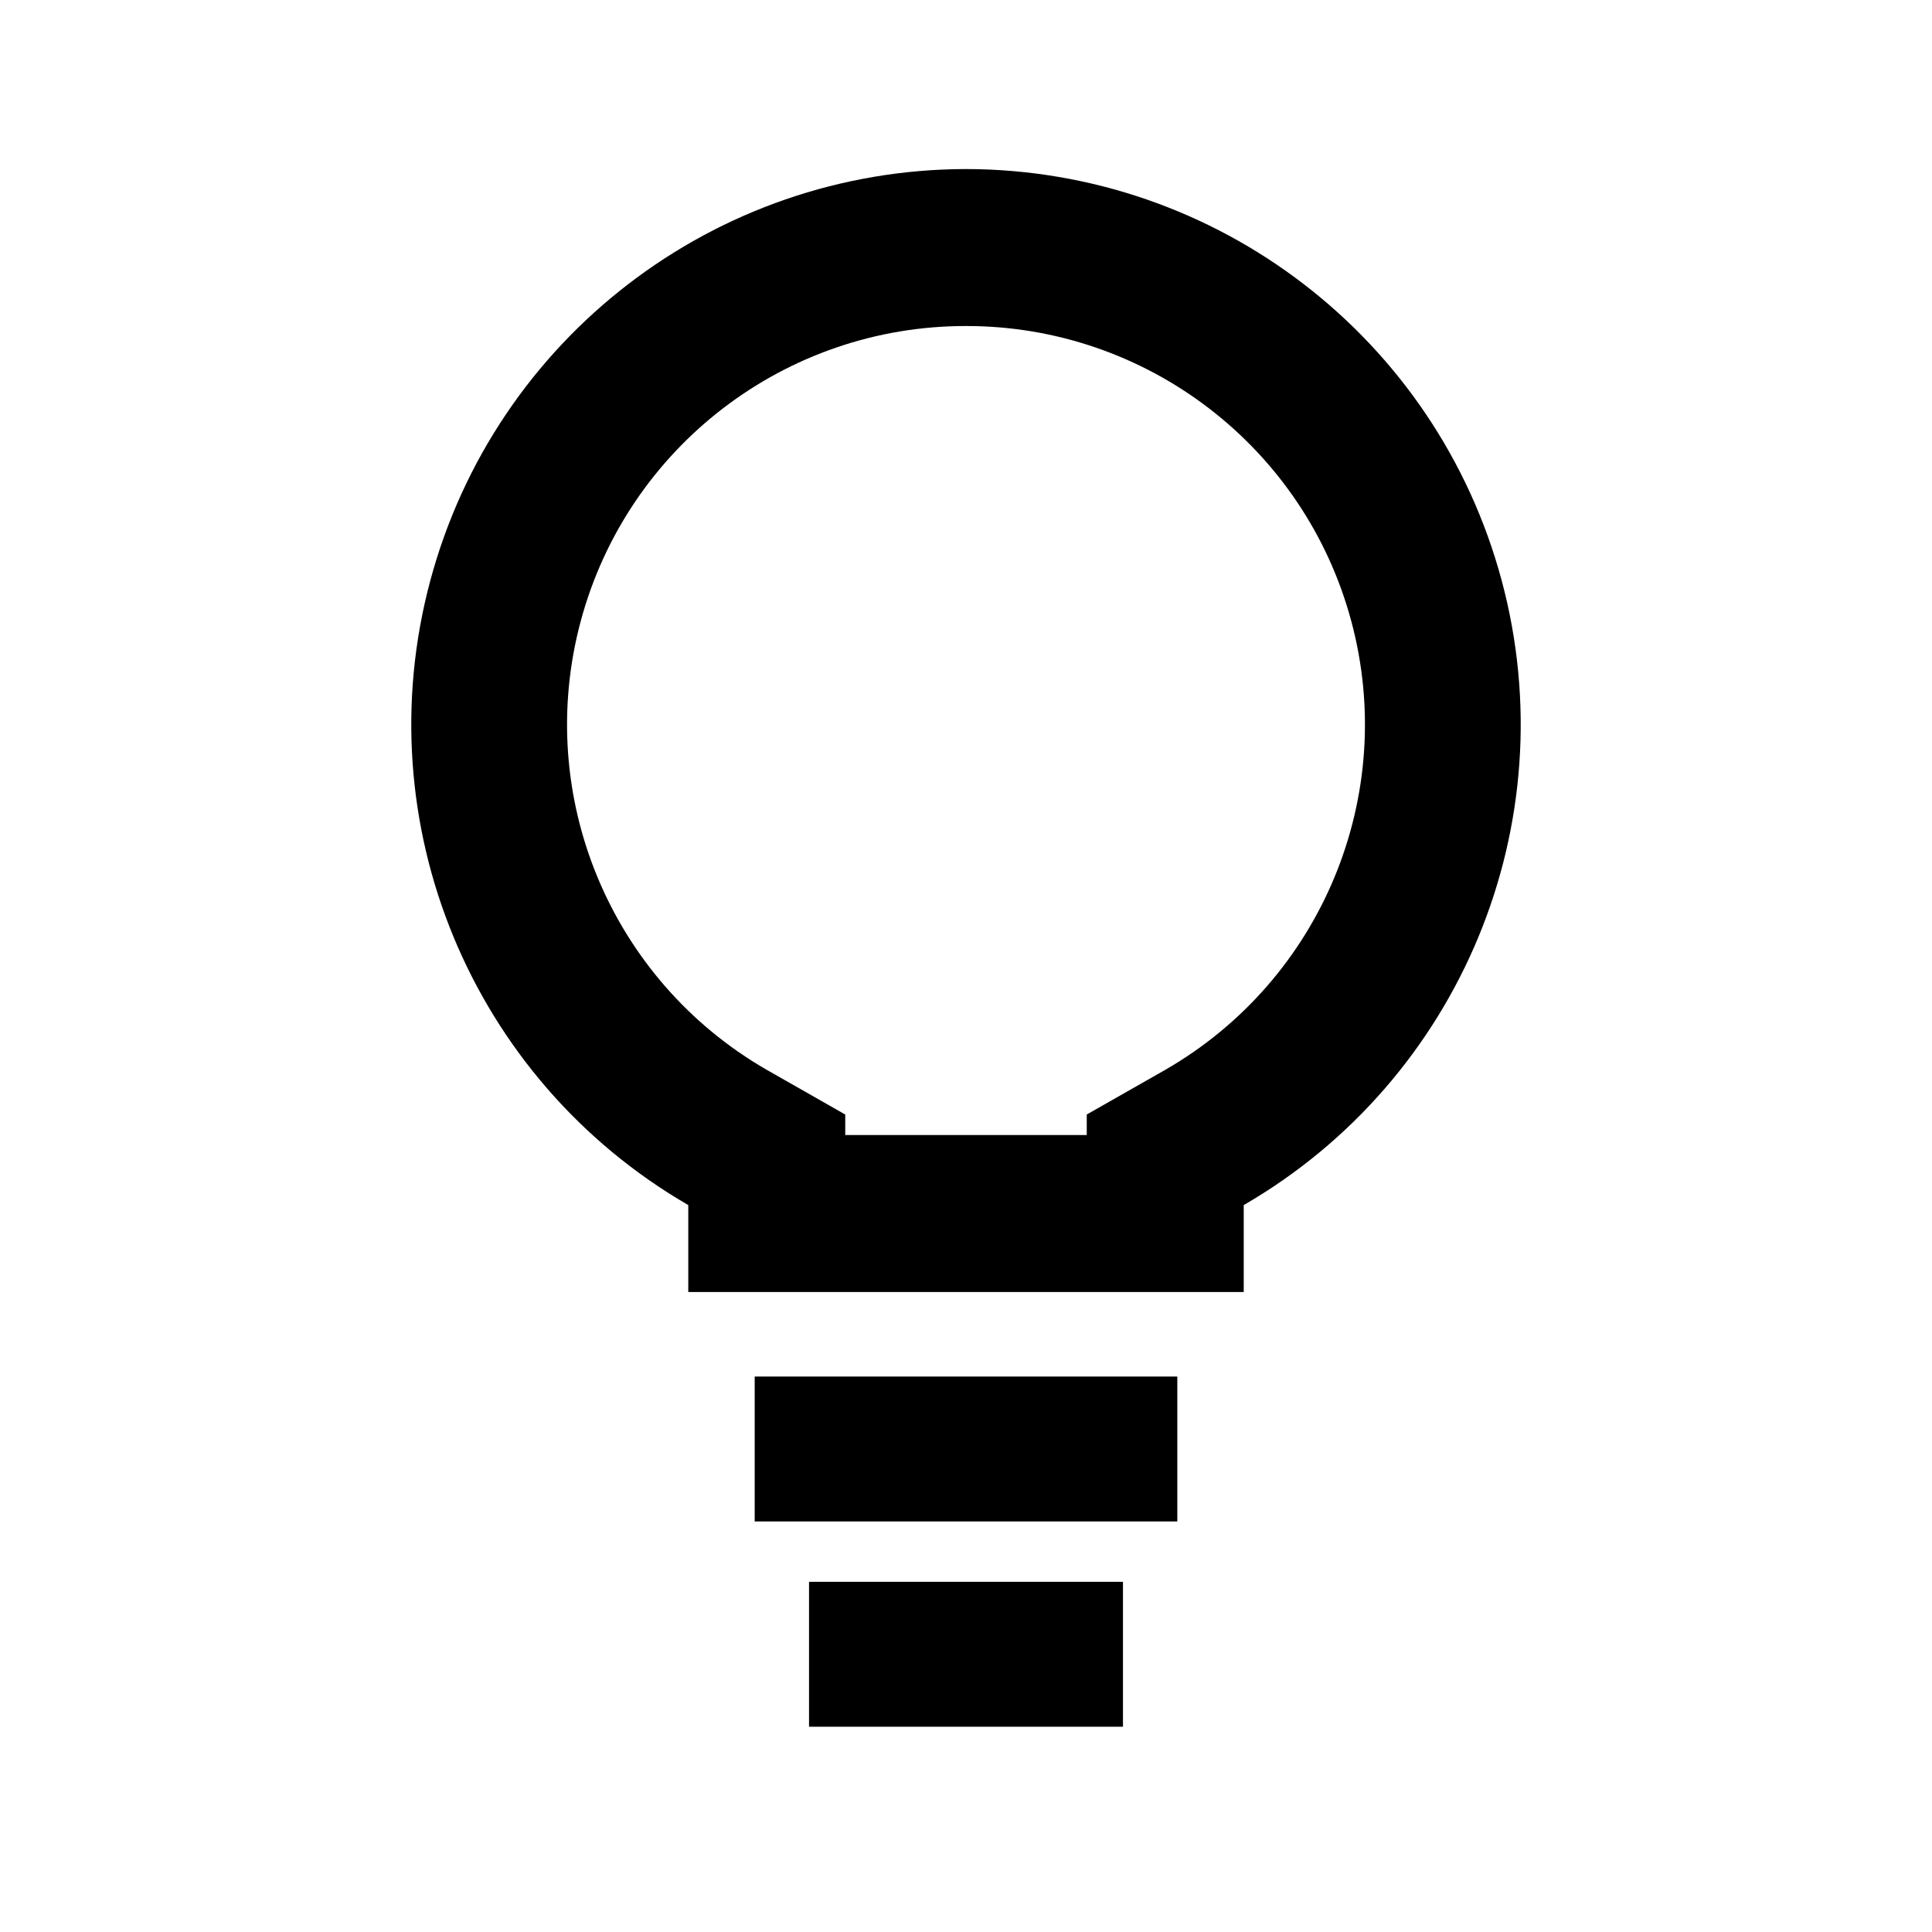
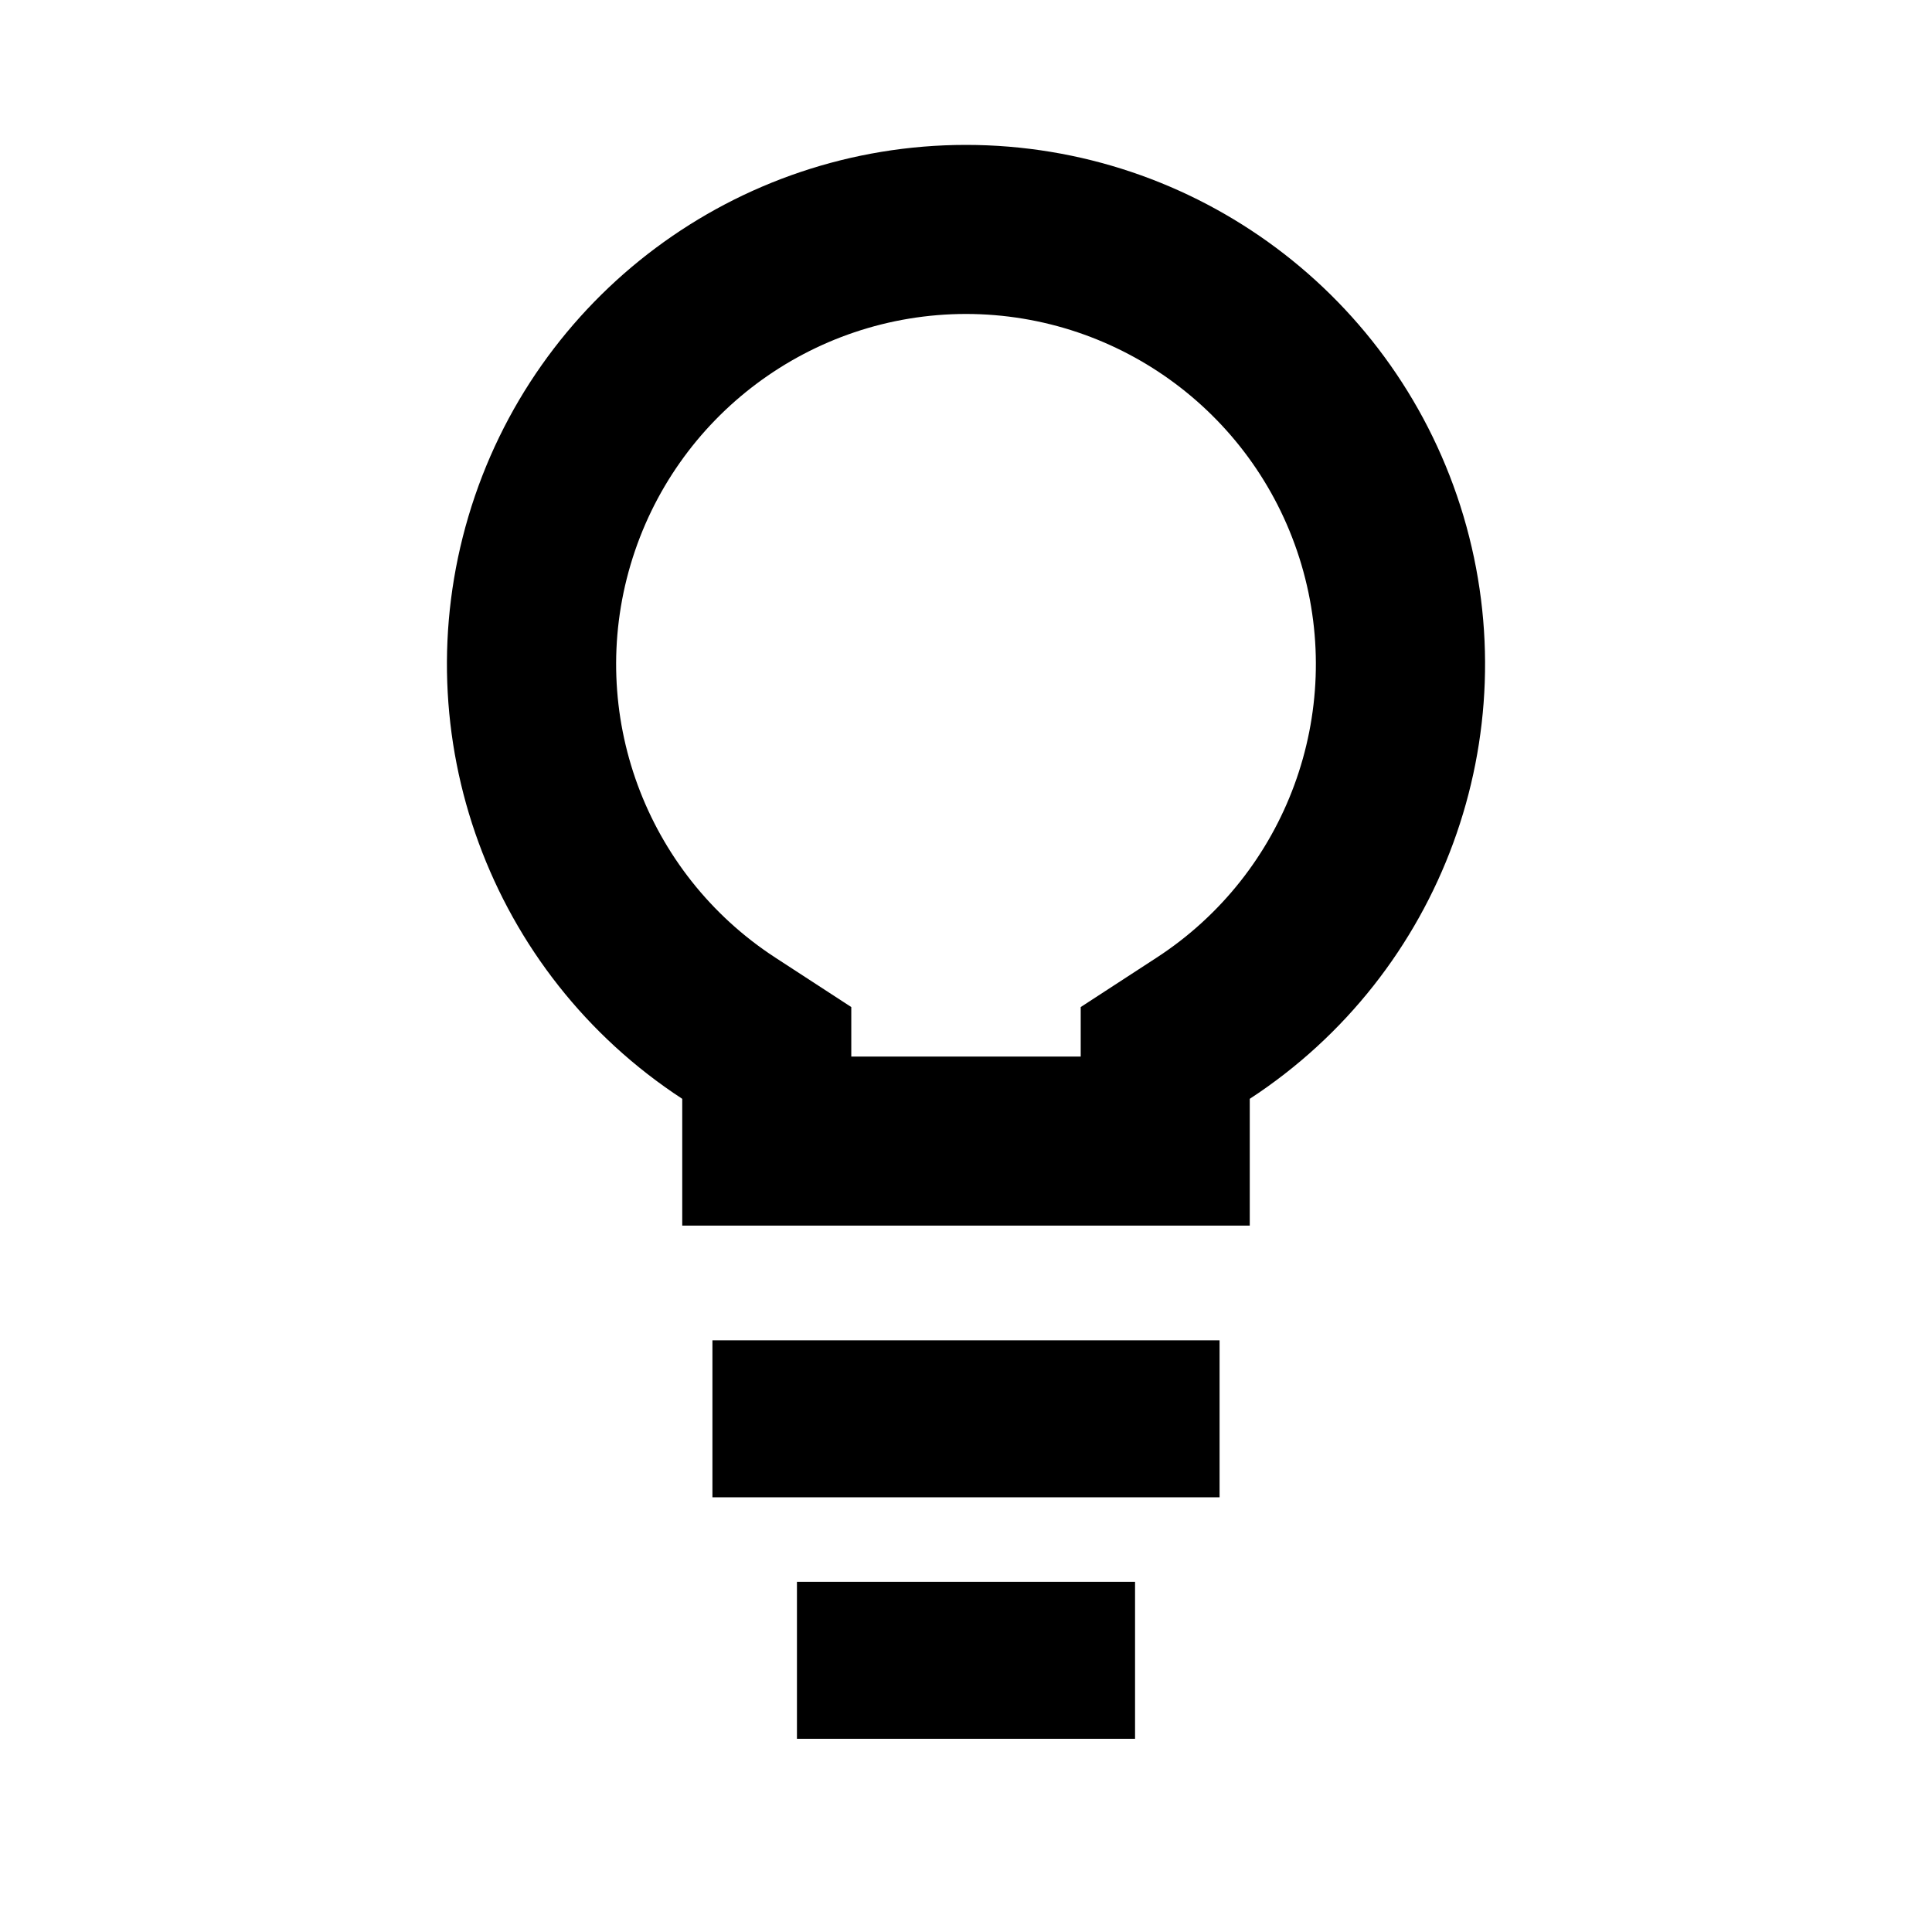
<svg xmlns="http://www.w3.org/2000/svg" width="16" height="16" viewBox="0 0 16 16">
  <g fill="currentColor">
-     <path fill-rule="evenodd" d="M8 1.4a4.6 4.6 0 0 0-2.3 8.58v0.72h4.6V9.98A4.6 4.6 0 0 0 8 1.4zm0 1.3a3.3 3.3 0 0 1 1.65 6.16l-0.65 0.37v0.17H7v-0.17l-0.65-0.37A3.3 3.3 0 0 1 8 2.7z" />
-     <path d="M6.25 11.4h3.5v1.2h-3.5z" />
-     <path d="M6.7 13.1h2.6v1.2H6.7z" />
+     <path fill-rule="evenodd" d="M8 1.2a4.3 4.3 0 0 0-2.35 7.9v1.05h4.7V9.1A4.3 4.3 0 0 0 8 1.2zm0 1.4a2.9 2.9 0 0 1 1.58 5.33l-0.63 0.41v0.41H7.05v-0.41L6.42 7.93A2.9 2.9 0 0 1 8 2.6z" />
+     <path d="M5.9 11.1h4.2v1.3H5.9z" />
+     <path d="M6.6 13.1h2.8v1.3H6.6z" />
  </g>
</svg>
